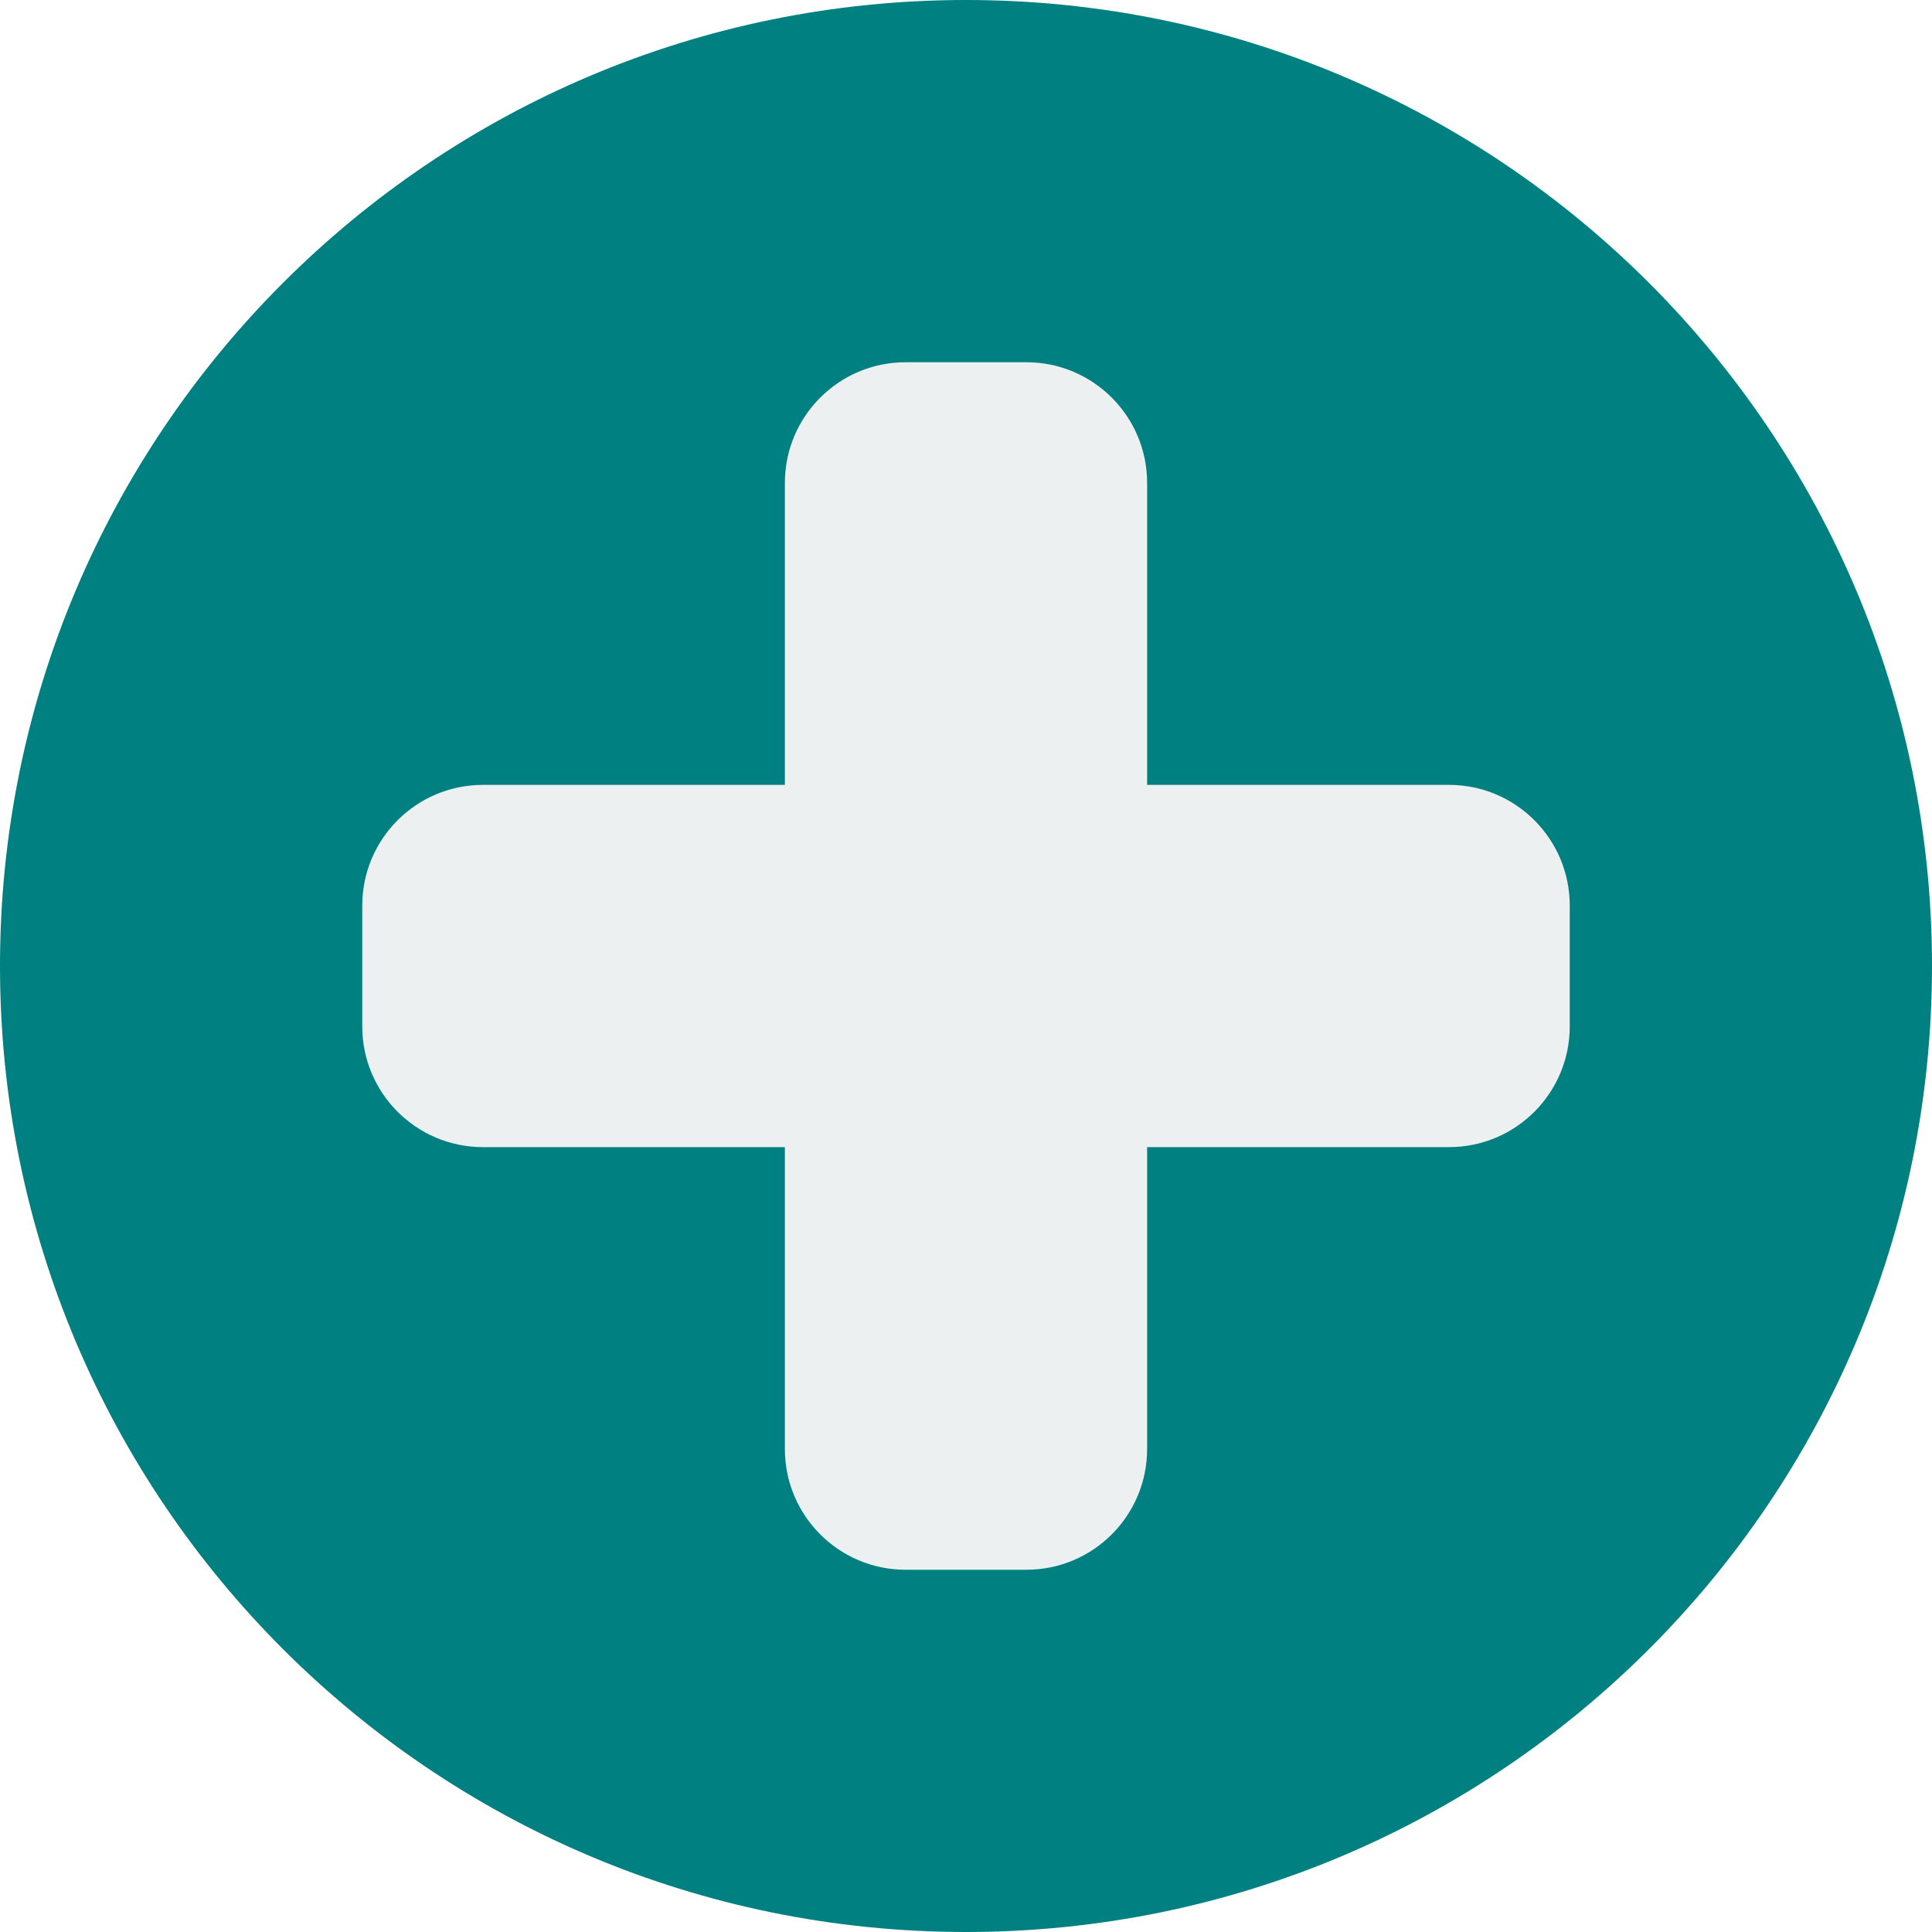
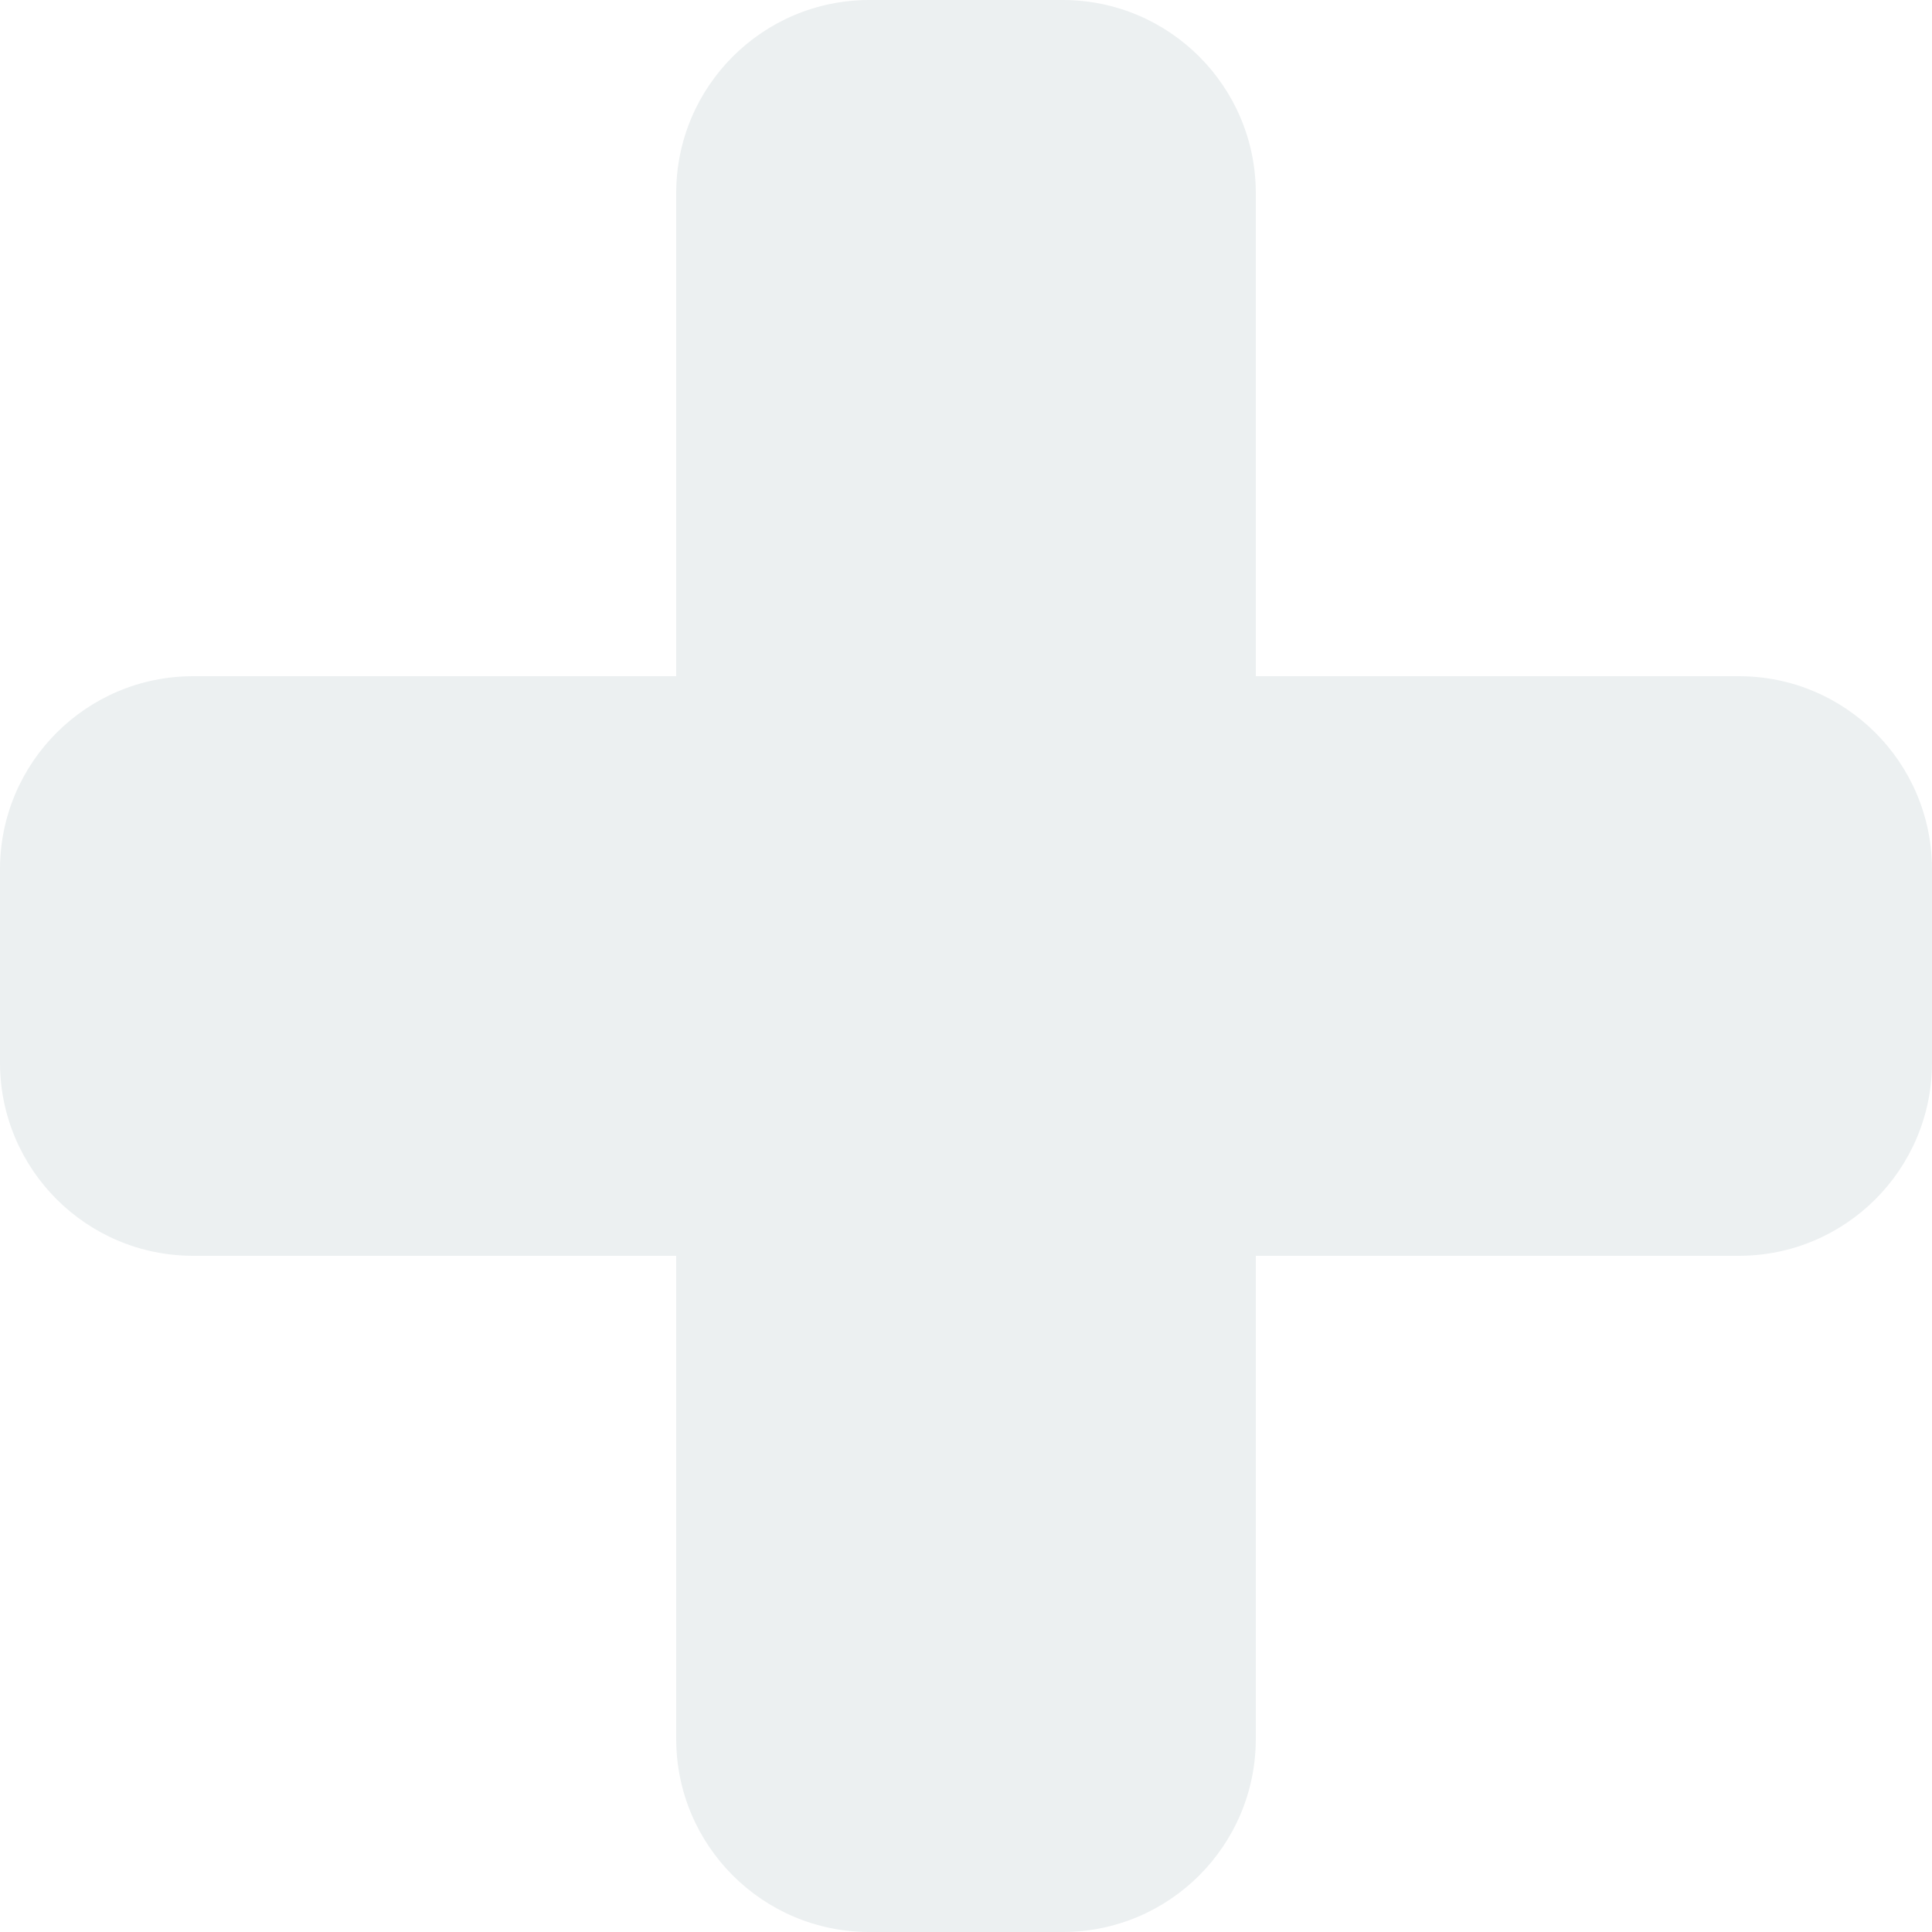
- <svg xmlns="http://www.w3.org/2000/svg" id="svg35" version="1.1" viewBox="0 0 32 32" height="32" width="32">
+ <svg xmlns="http://www.w3.org/2000/svg" width="20" height="20" viewBox="0 0 20 20" version="1.1" id="svg35">
  <defs id="defs14" />
-   <g transform="translate(-26,-26)" fill-rule="evenodd" fill="none" stroke-width="1" stroke="none" id="Page-1">
-     <g fill-rule="nonzero" id="045---Add-Book">
-       <circle style="fill:#008080" r="16" cy="42" cx="42" fill="#26B99A" id="Oval" />
-       <path fill="#ecf0f1" id="path29" d="m 50,39 h -5 v -5 c 0,-1.105 -0.895,-2 -2,-2 h -2 c -1.105,0 -2,0.895 -2,2 v 5 h -5 c -1.105,0 -2,0.895 -2,2 v 2 c 0,1.105 0.895,2 2,2 h 5 v 5 c 0,1.105 0.895,2 2,2 h 2 c 1.105,0 2,-0.895 2,-2 v -5 h 5 c 1.105,0 2,-0.895 2,-2 v -2 c 0,-1.105 -0.895,-2 -2,-2 z" />
+   <g id="Page-1" stroke="none" stroke-width="1" fill="none" fill-rule="evenodd" transform="translate(-32,-32)">
+     <g id="045---Add-Book" fill-rule="nonzero">
+       <path d="m 50,39 h -5 v -5 c 0,-1.105 -0.895,-2 -2,-2 h -2 c -1.105,0 -2,0.895 -2,2 v 5 h -5 c -1.105,0 -2,0.895 -2,2 v 2 c 0,1.105 0.895,2 2,2 h 5 v 5 c 0,1.105 0.895,2 2,2 h 2 c 1.105,0 2,-0.895 2,-2 v -5 h 5 c 1.105,0 2,-0.895 2,-2 v -2 c 0,-1.105 -0.895,-2 -2,-2 z" id="path29" fill="#ecf0f1" />
    </g>
  </g>
</svg>
